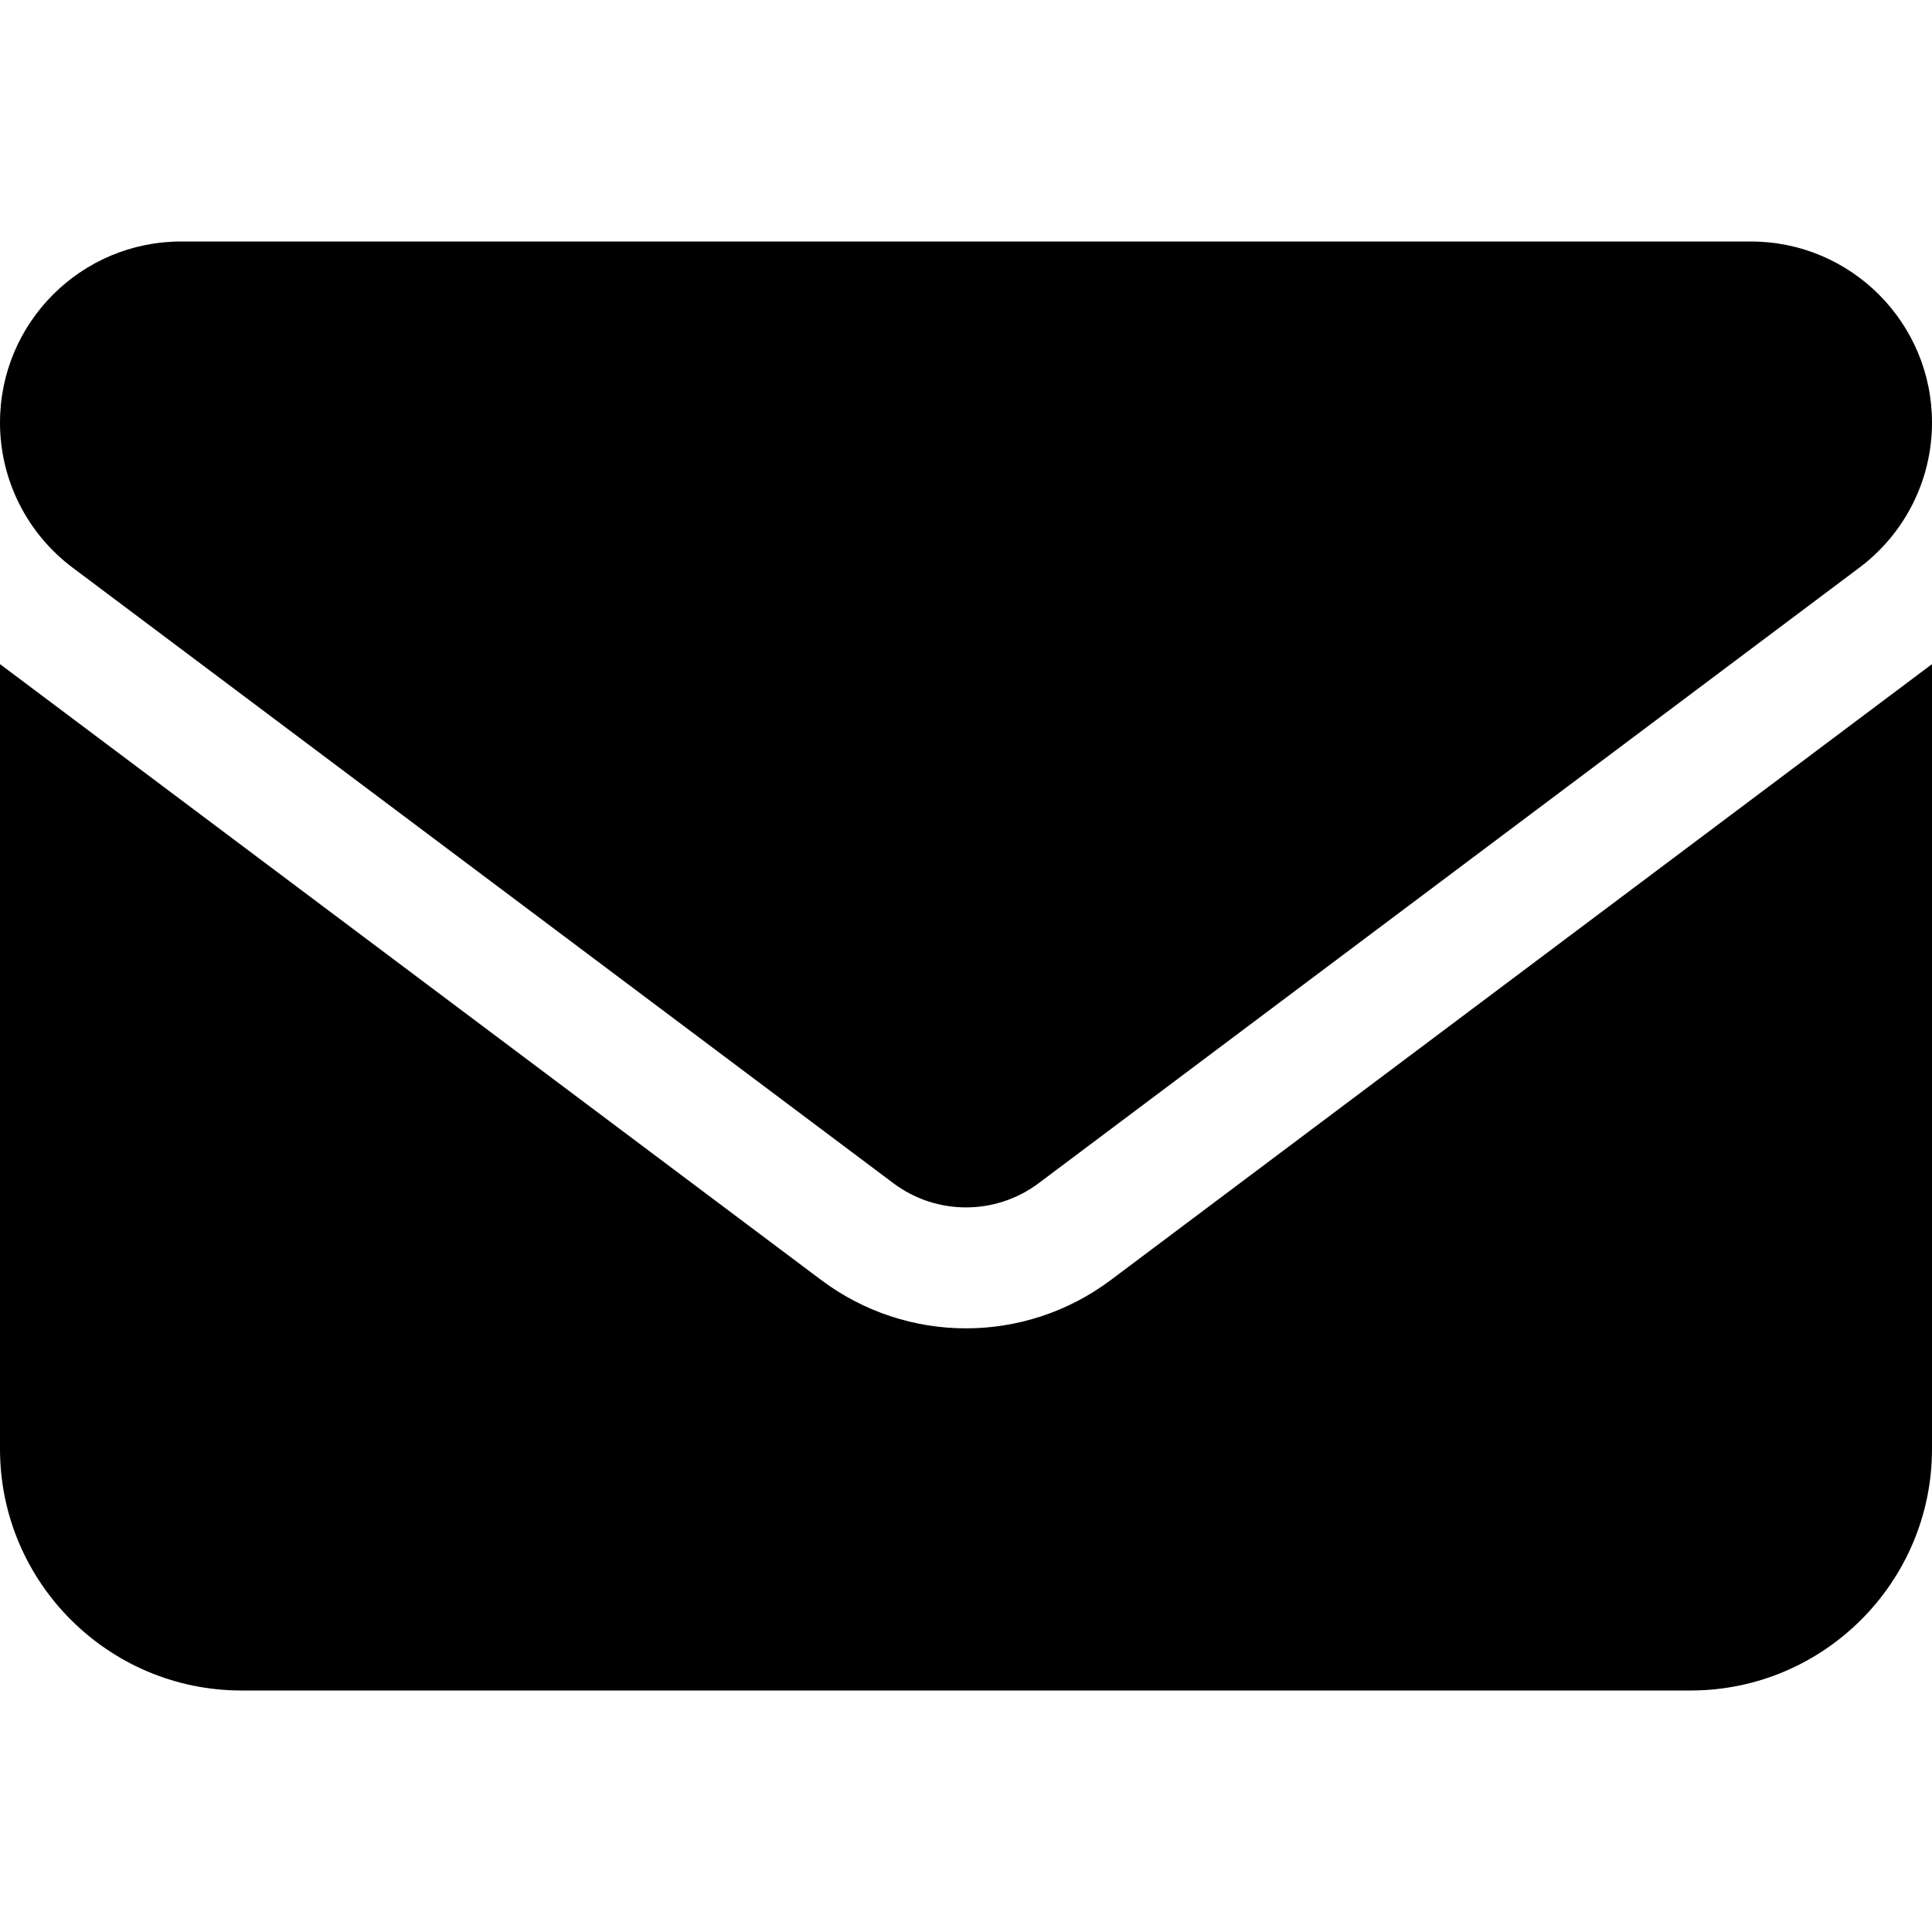
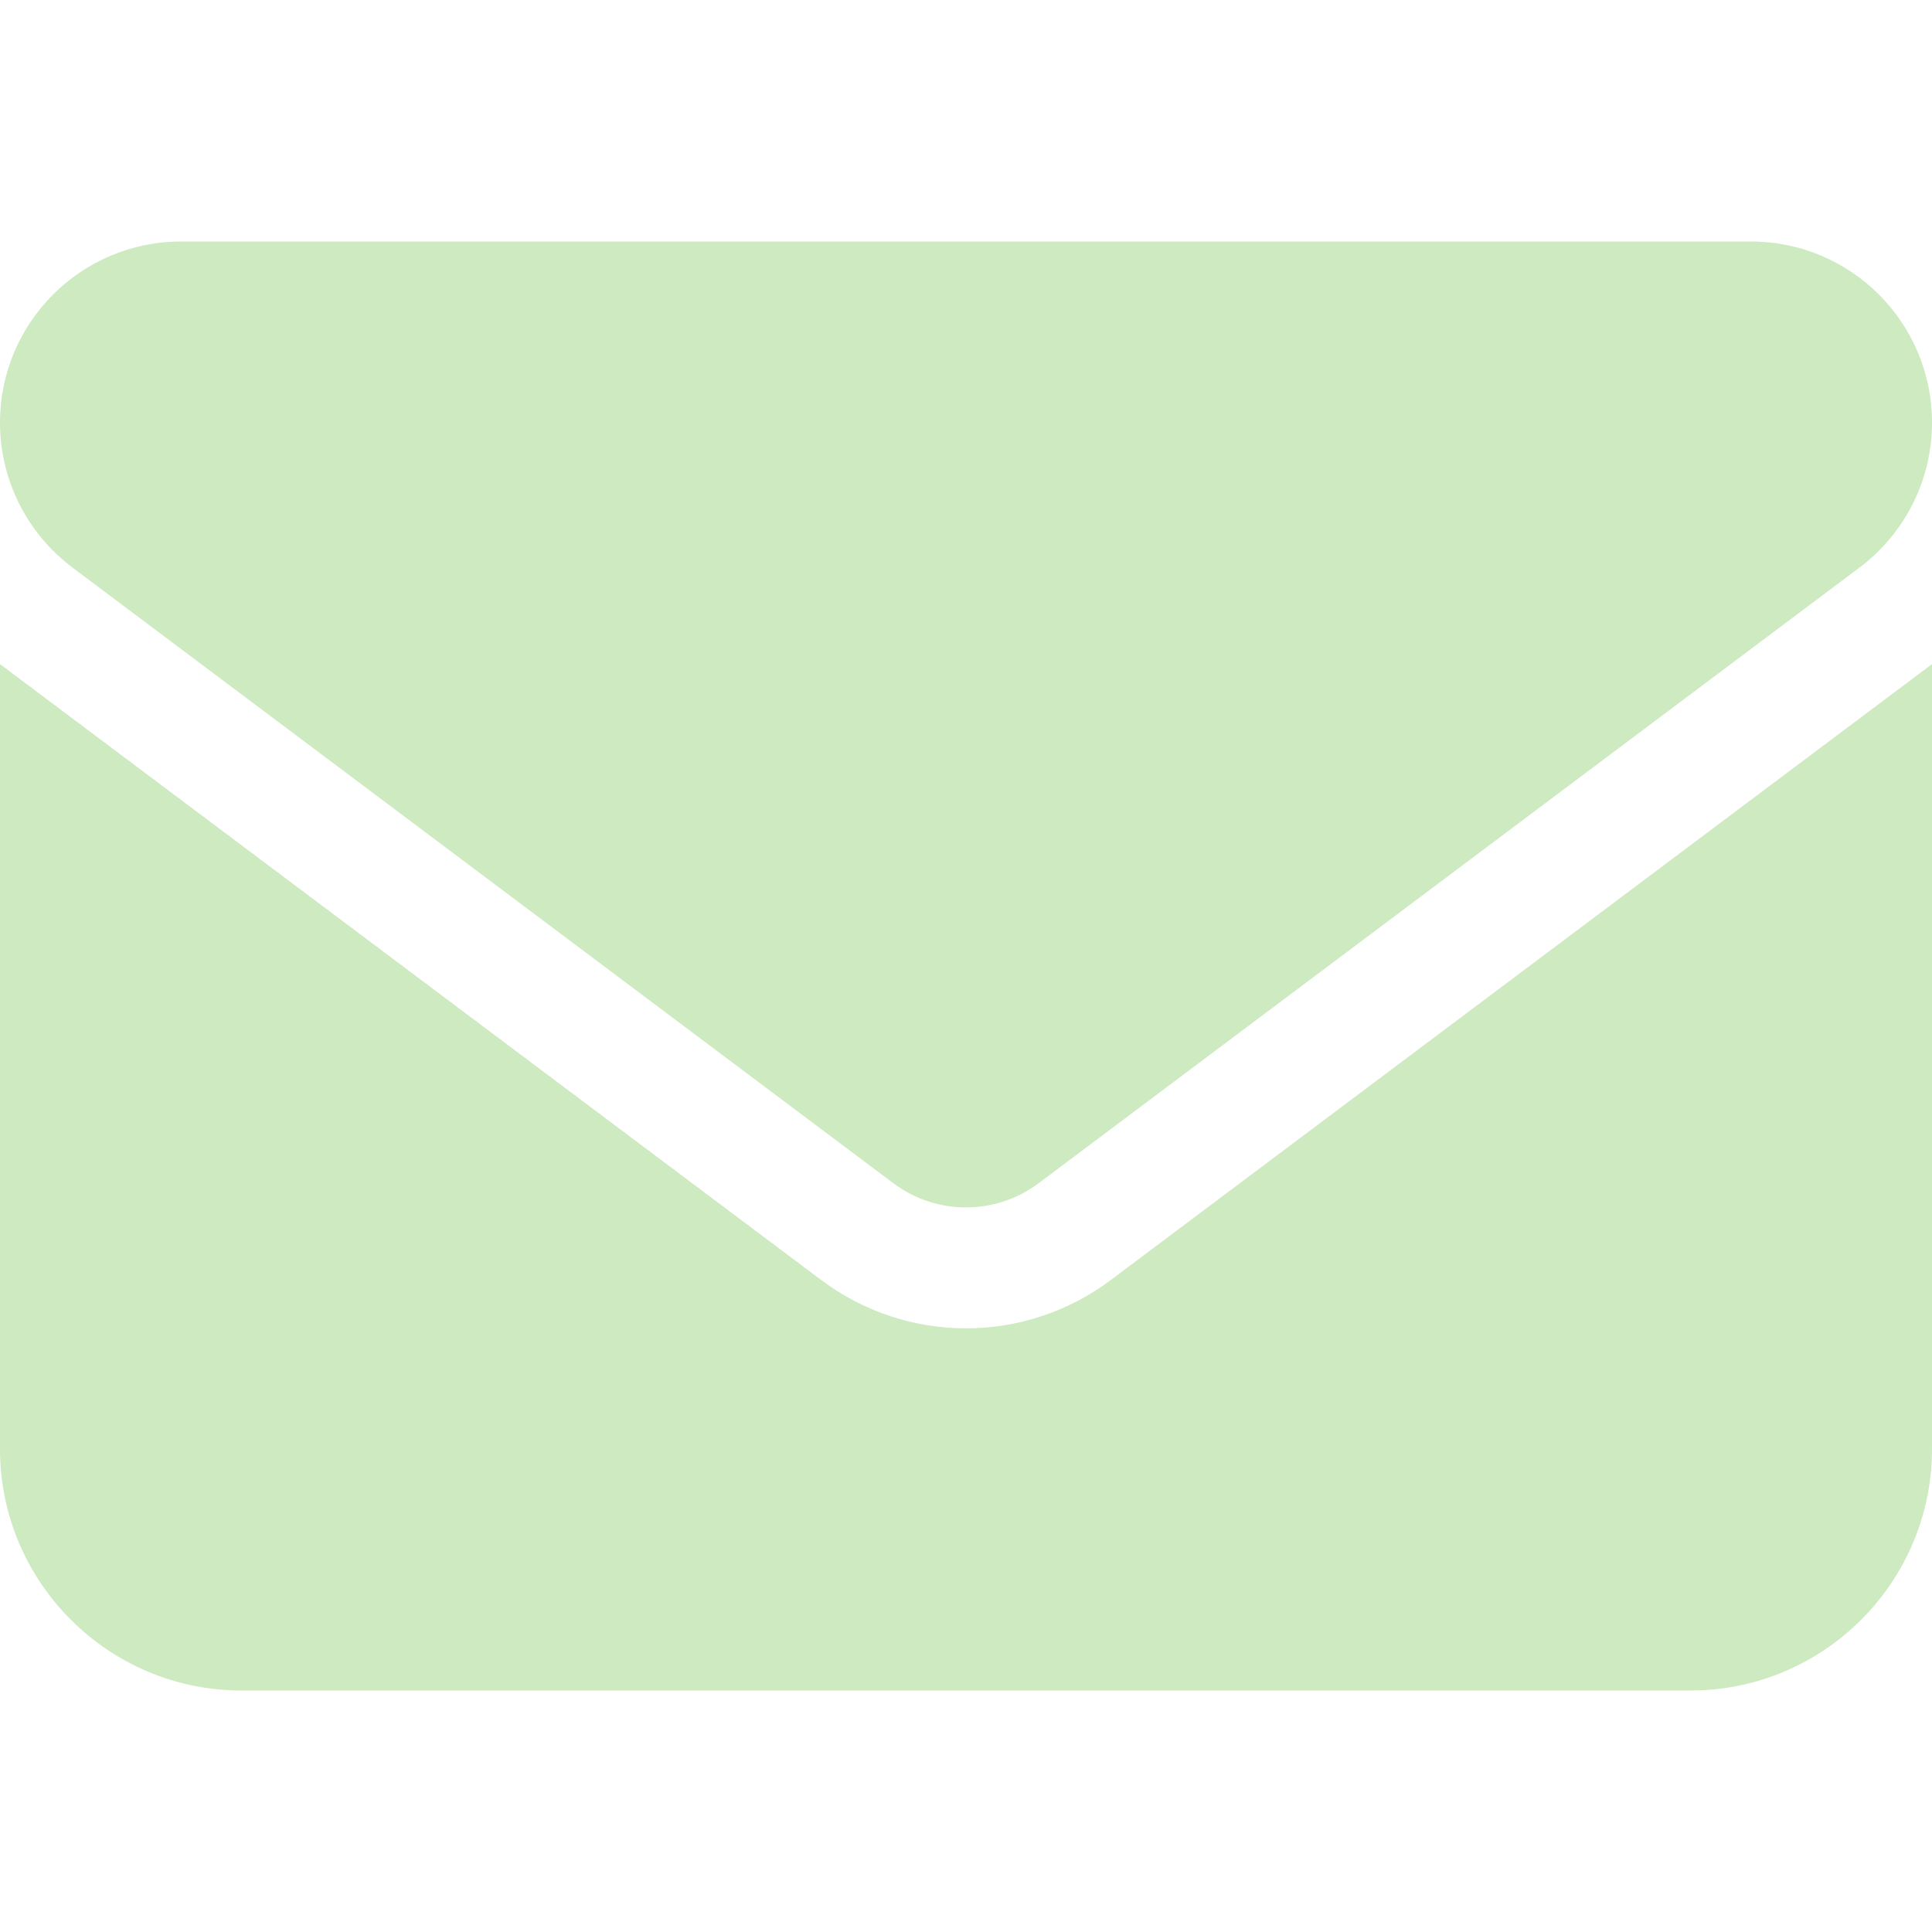
- <svg xmlns="http://www.w3.org/2000/svg" viewBox="0 0 512 512">
+ <svg xmlns="http://www.w3.org/2000/svg" viewBox="0 0 512 512" fill="#CDEAC0">
  <path d="M48 64C21.5 64 0 85.5 0 112c0 15.1 7.1 29.3 19.2 38.4L236.8 313.6c11.4 8.5 27 8.5 38.4 0L492.8 150.4c12.1-9.1 19.2-23.3 19.2-38.4c0-26.5-21.5-48-48-48H48zM0 176V384c0 35.3 28.7 64 64 64H448c35.3 0 64-28.7 64-64V176L294.4 339.2c-22.8 17.1-54 17.1-76.8 0L0 176z" />
</svg>
